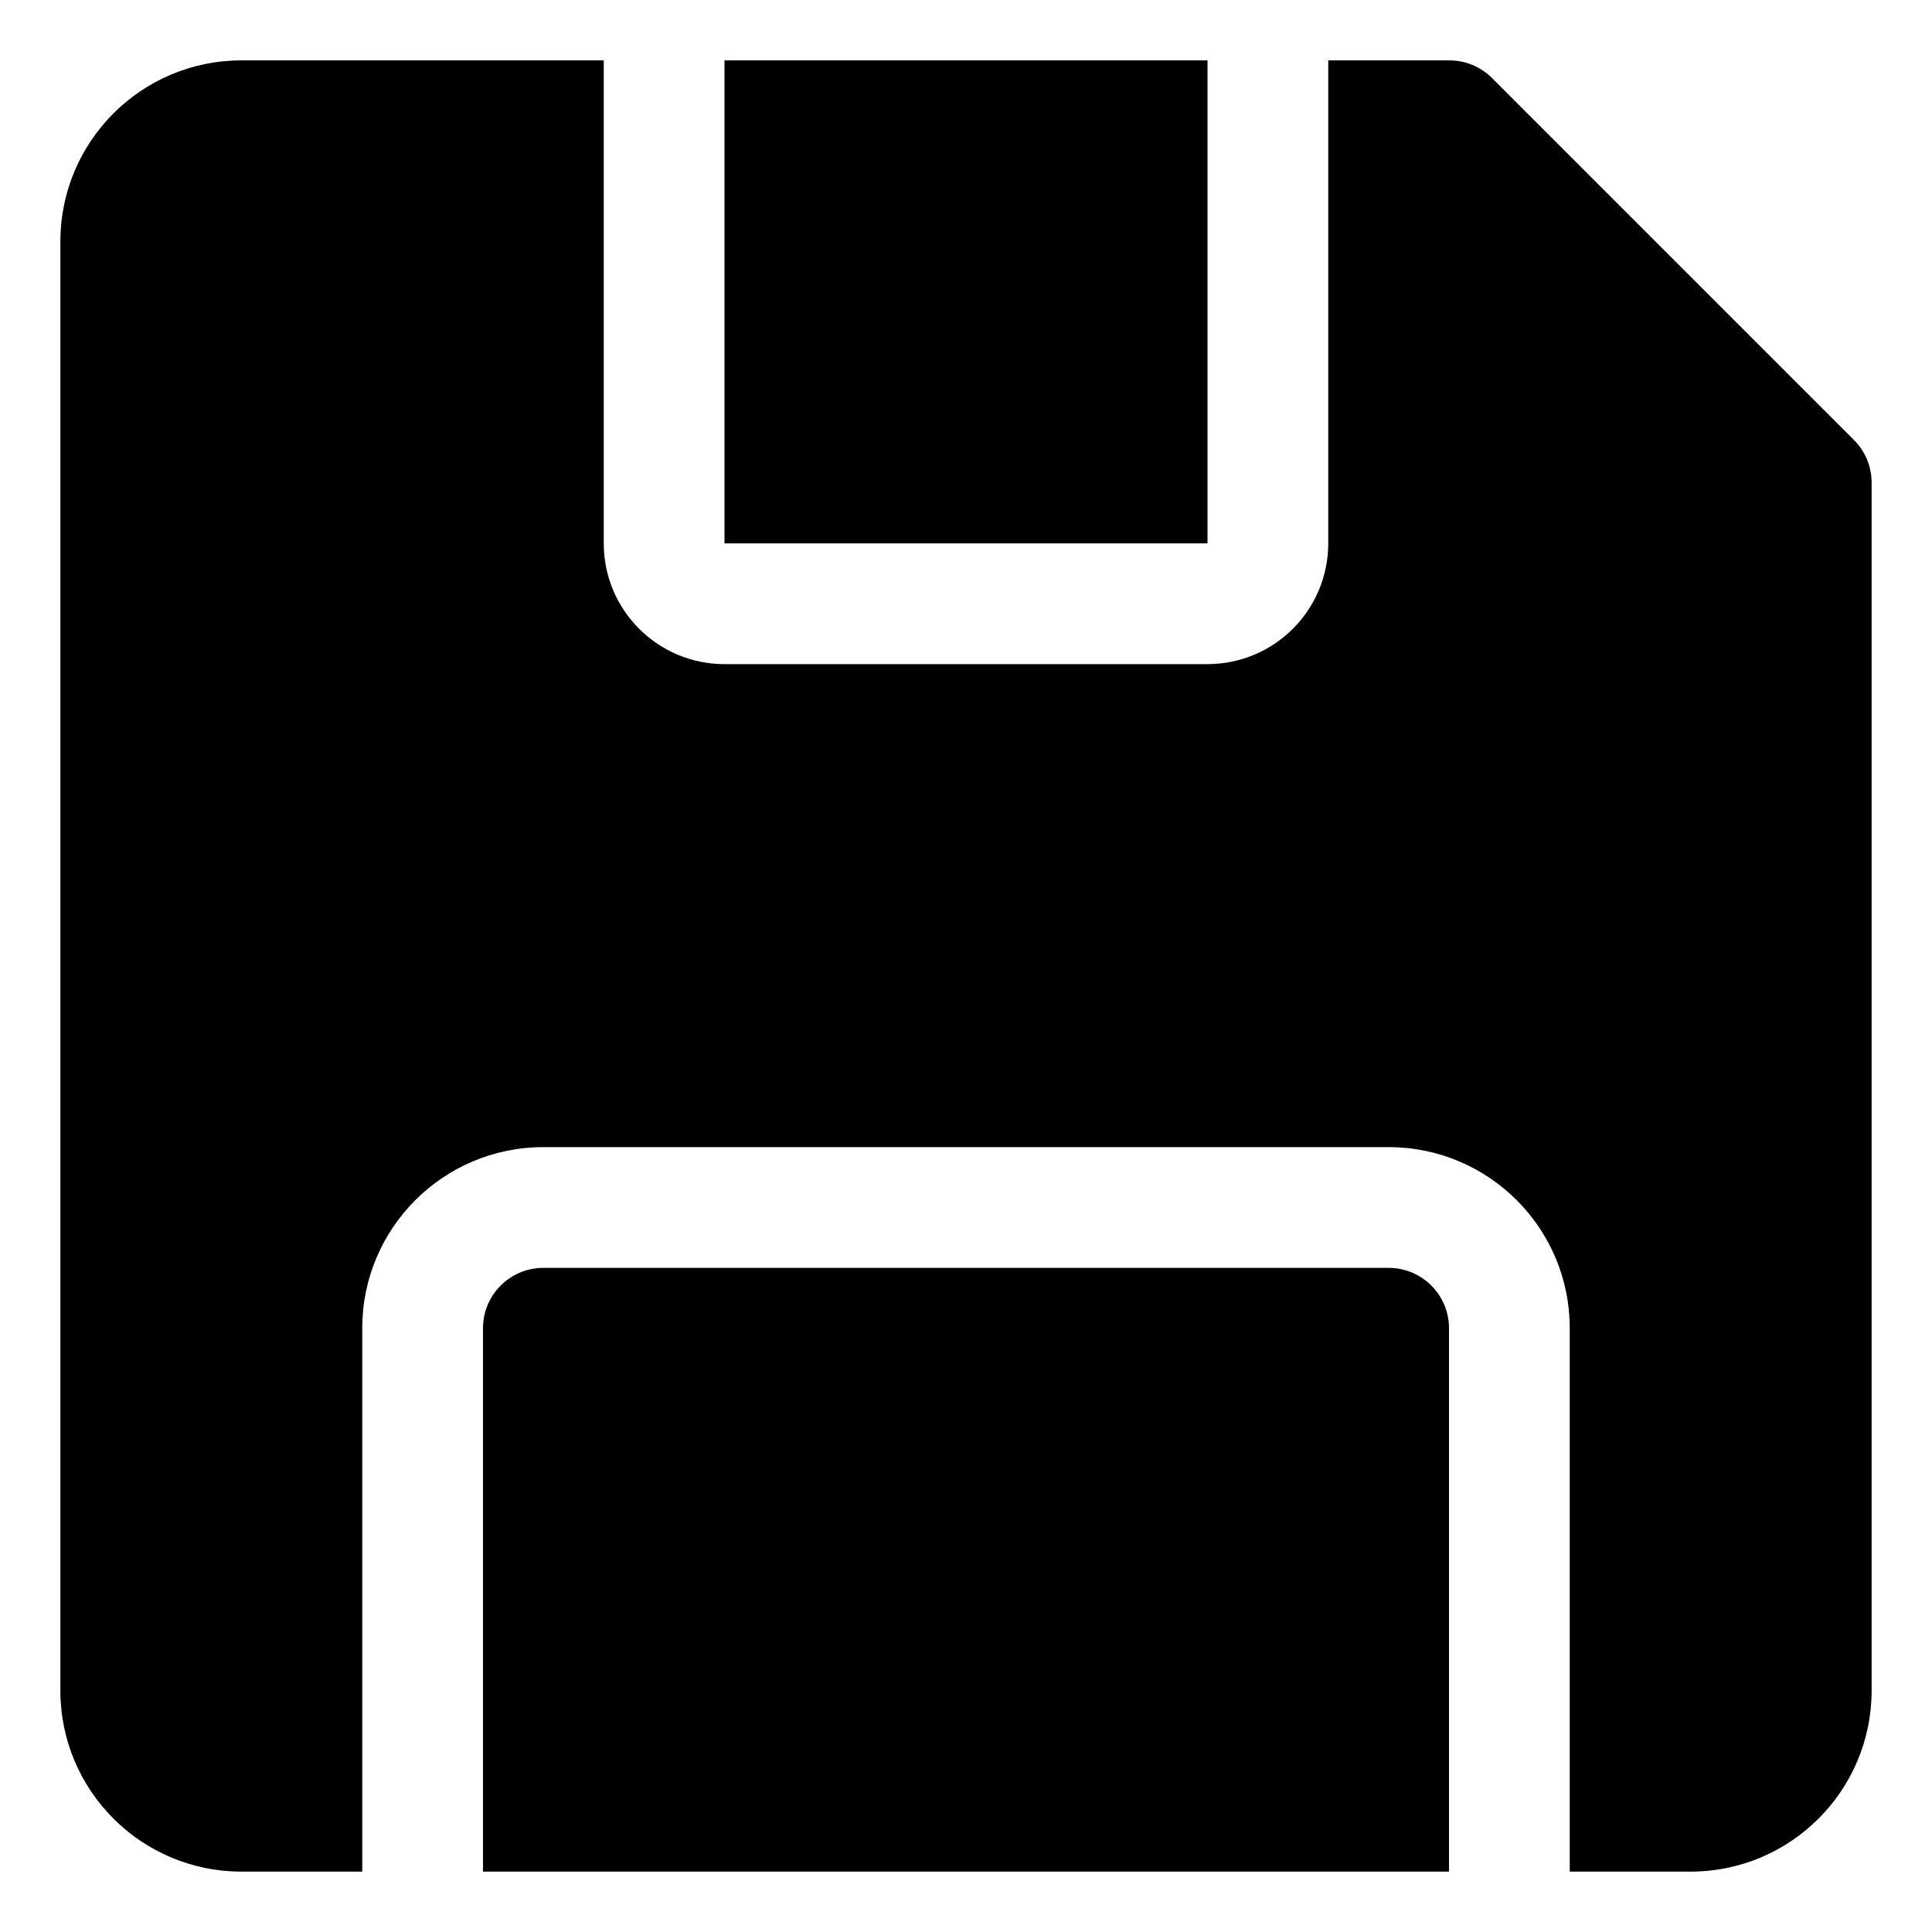
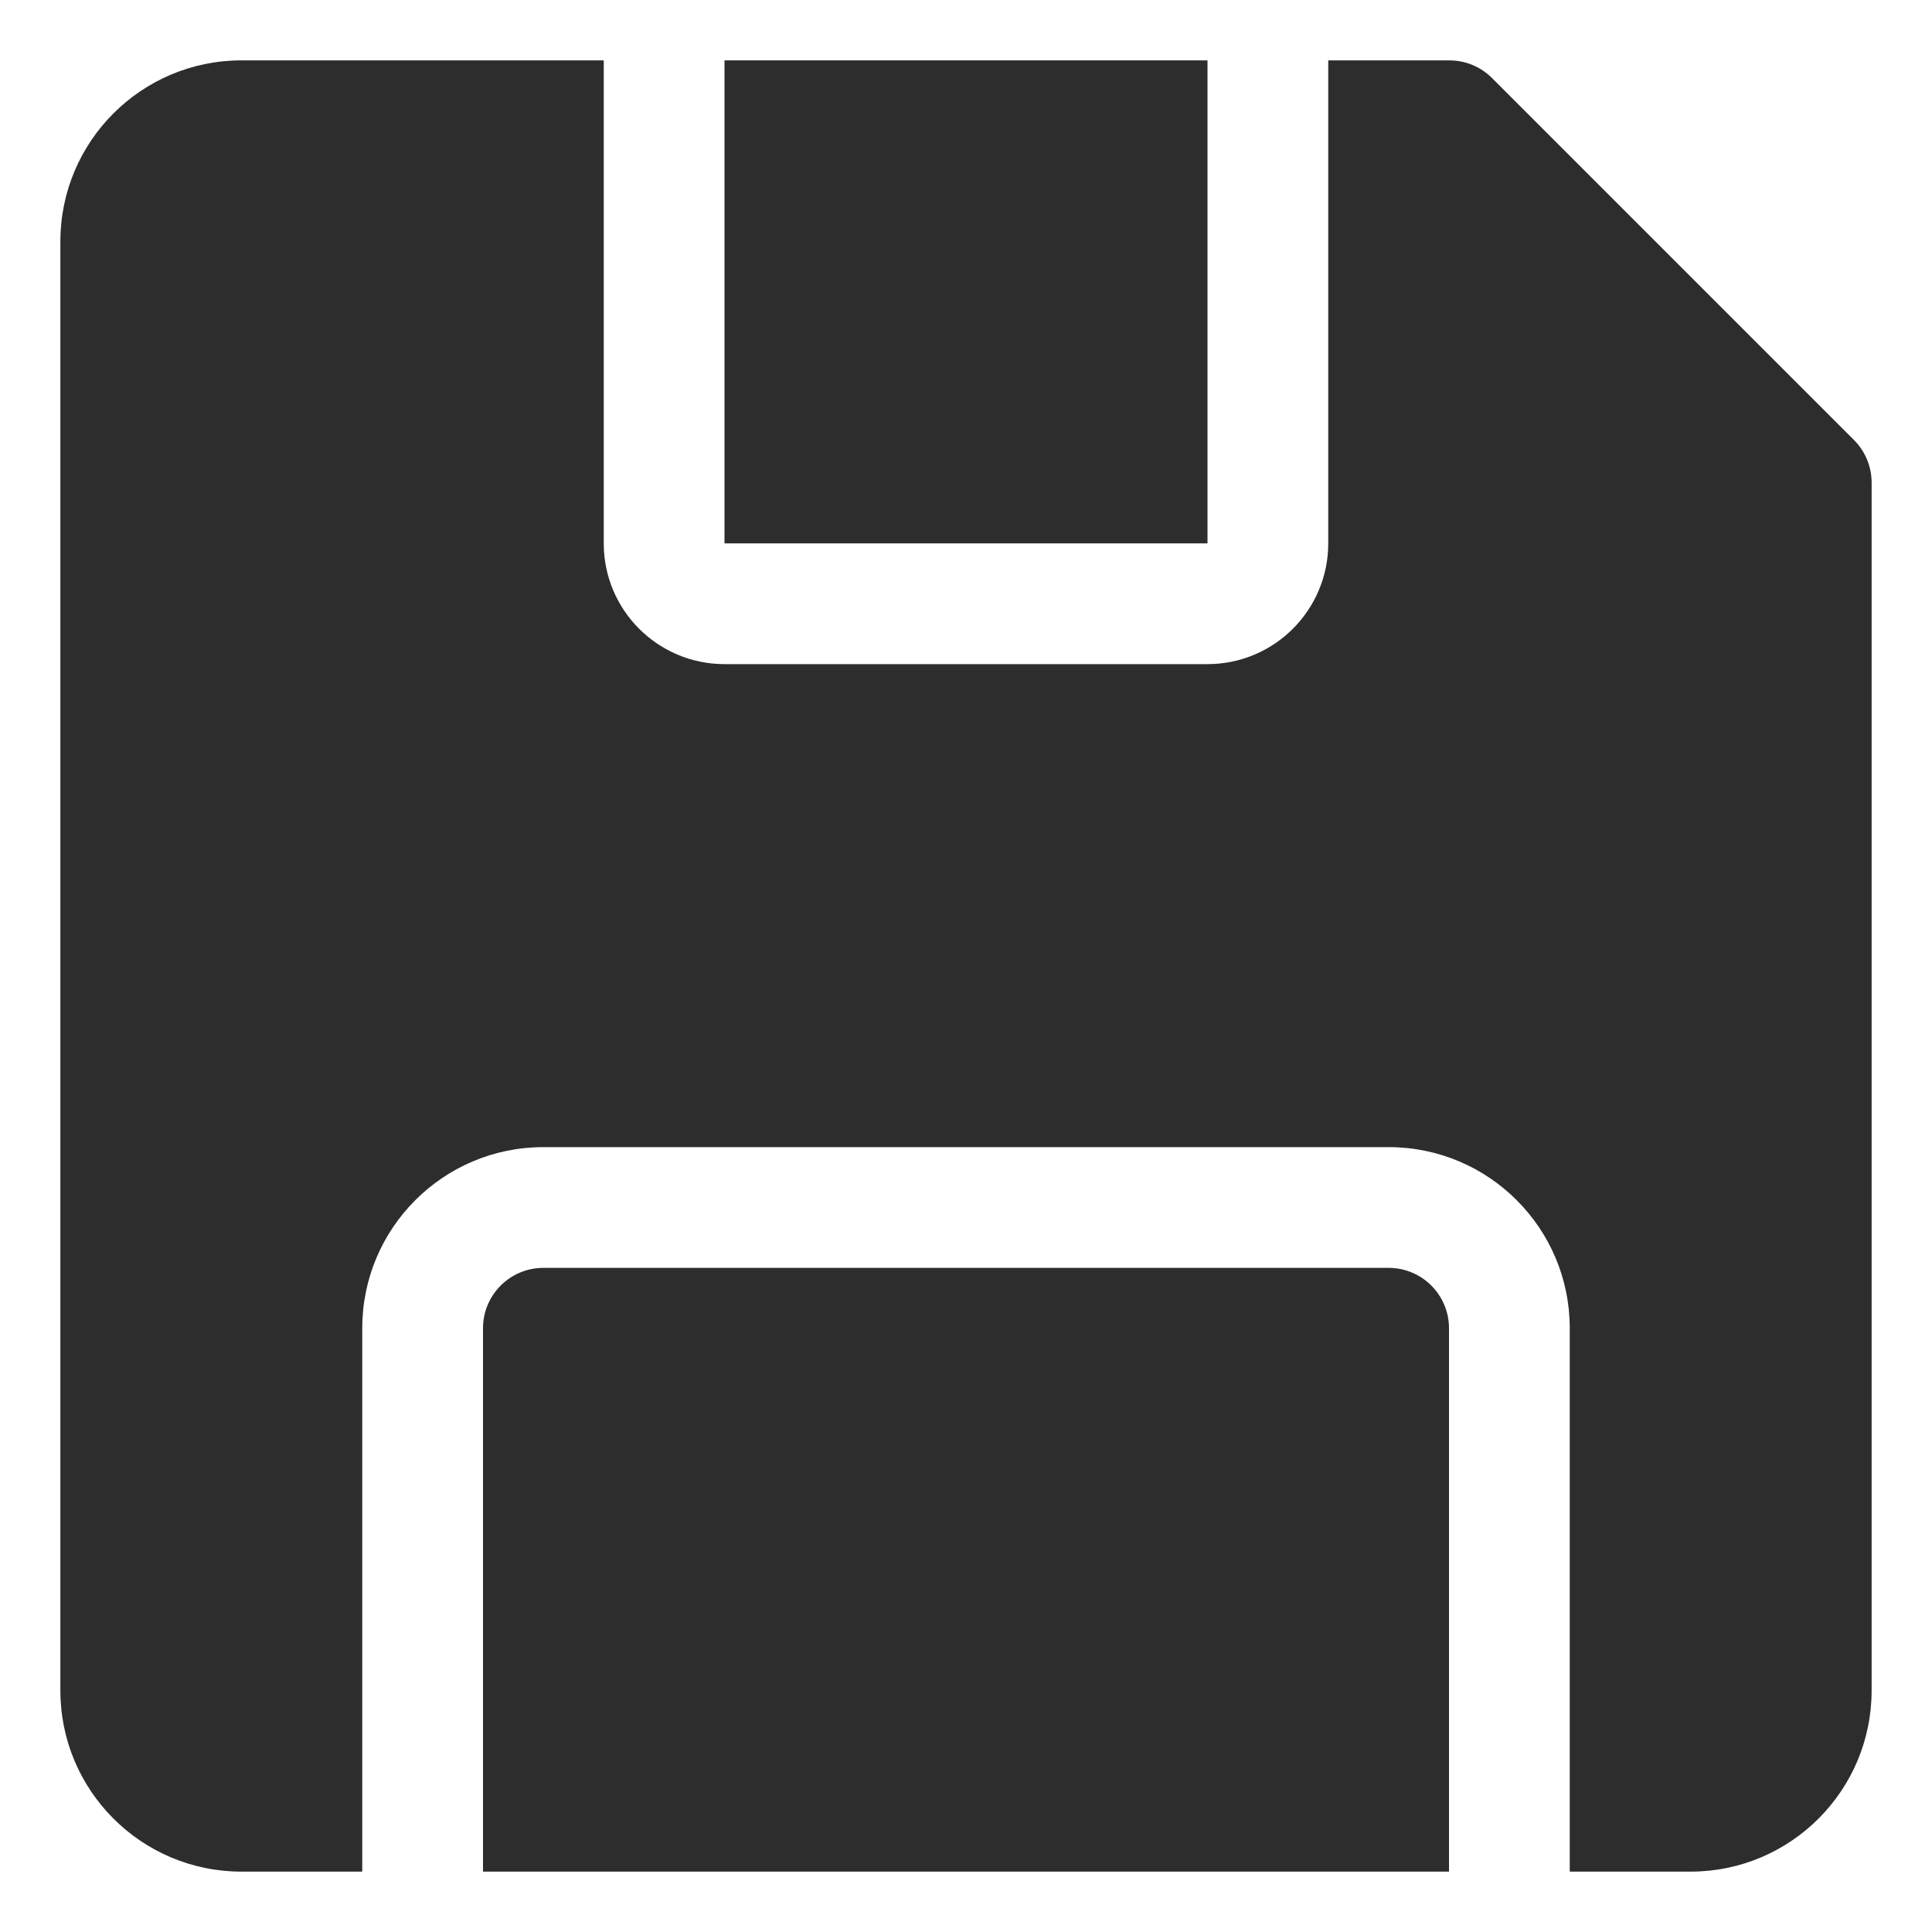
- <svg xmlns="http://www.w3.org/2000/svg" id="Object" height="512" viewBox="0 0 32 32" width="512">
+ <svg xmlns="http://www.w3.org/2000/svg" id="Object" height="512" viewBox="0 0 32 32" width="512" fill="#2d2d2d">
  <path d="m30.71 7.29-6-6a1 1 0 0 0 -.71-.29h-2v8a2 2 0 0 1 -2 2h-8a2 2 0 0 1 -2-2v-8h-6a3 3 0 0 0 -3 3v24a3 3 0 0 0 3 3h2v-9a3 3 0 0 1 3-3h14a3 3 0 0 1 3 3v9h2a3 3 0 0 0 3-3v-20a1 1 0 0 0 -.29-.71z" />
  <path d="m12 1h8v8h-8z" />
  <path d="m23 21h-14a1 1 0 0 0 -1 1v9h16v-9a1 1 0 0 0 -1-1z" />
</svg>
